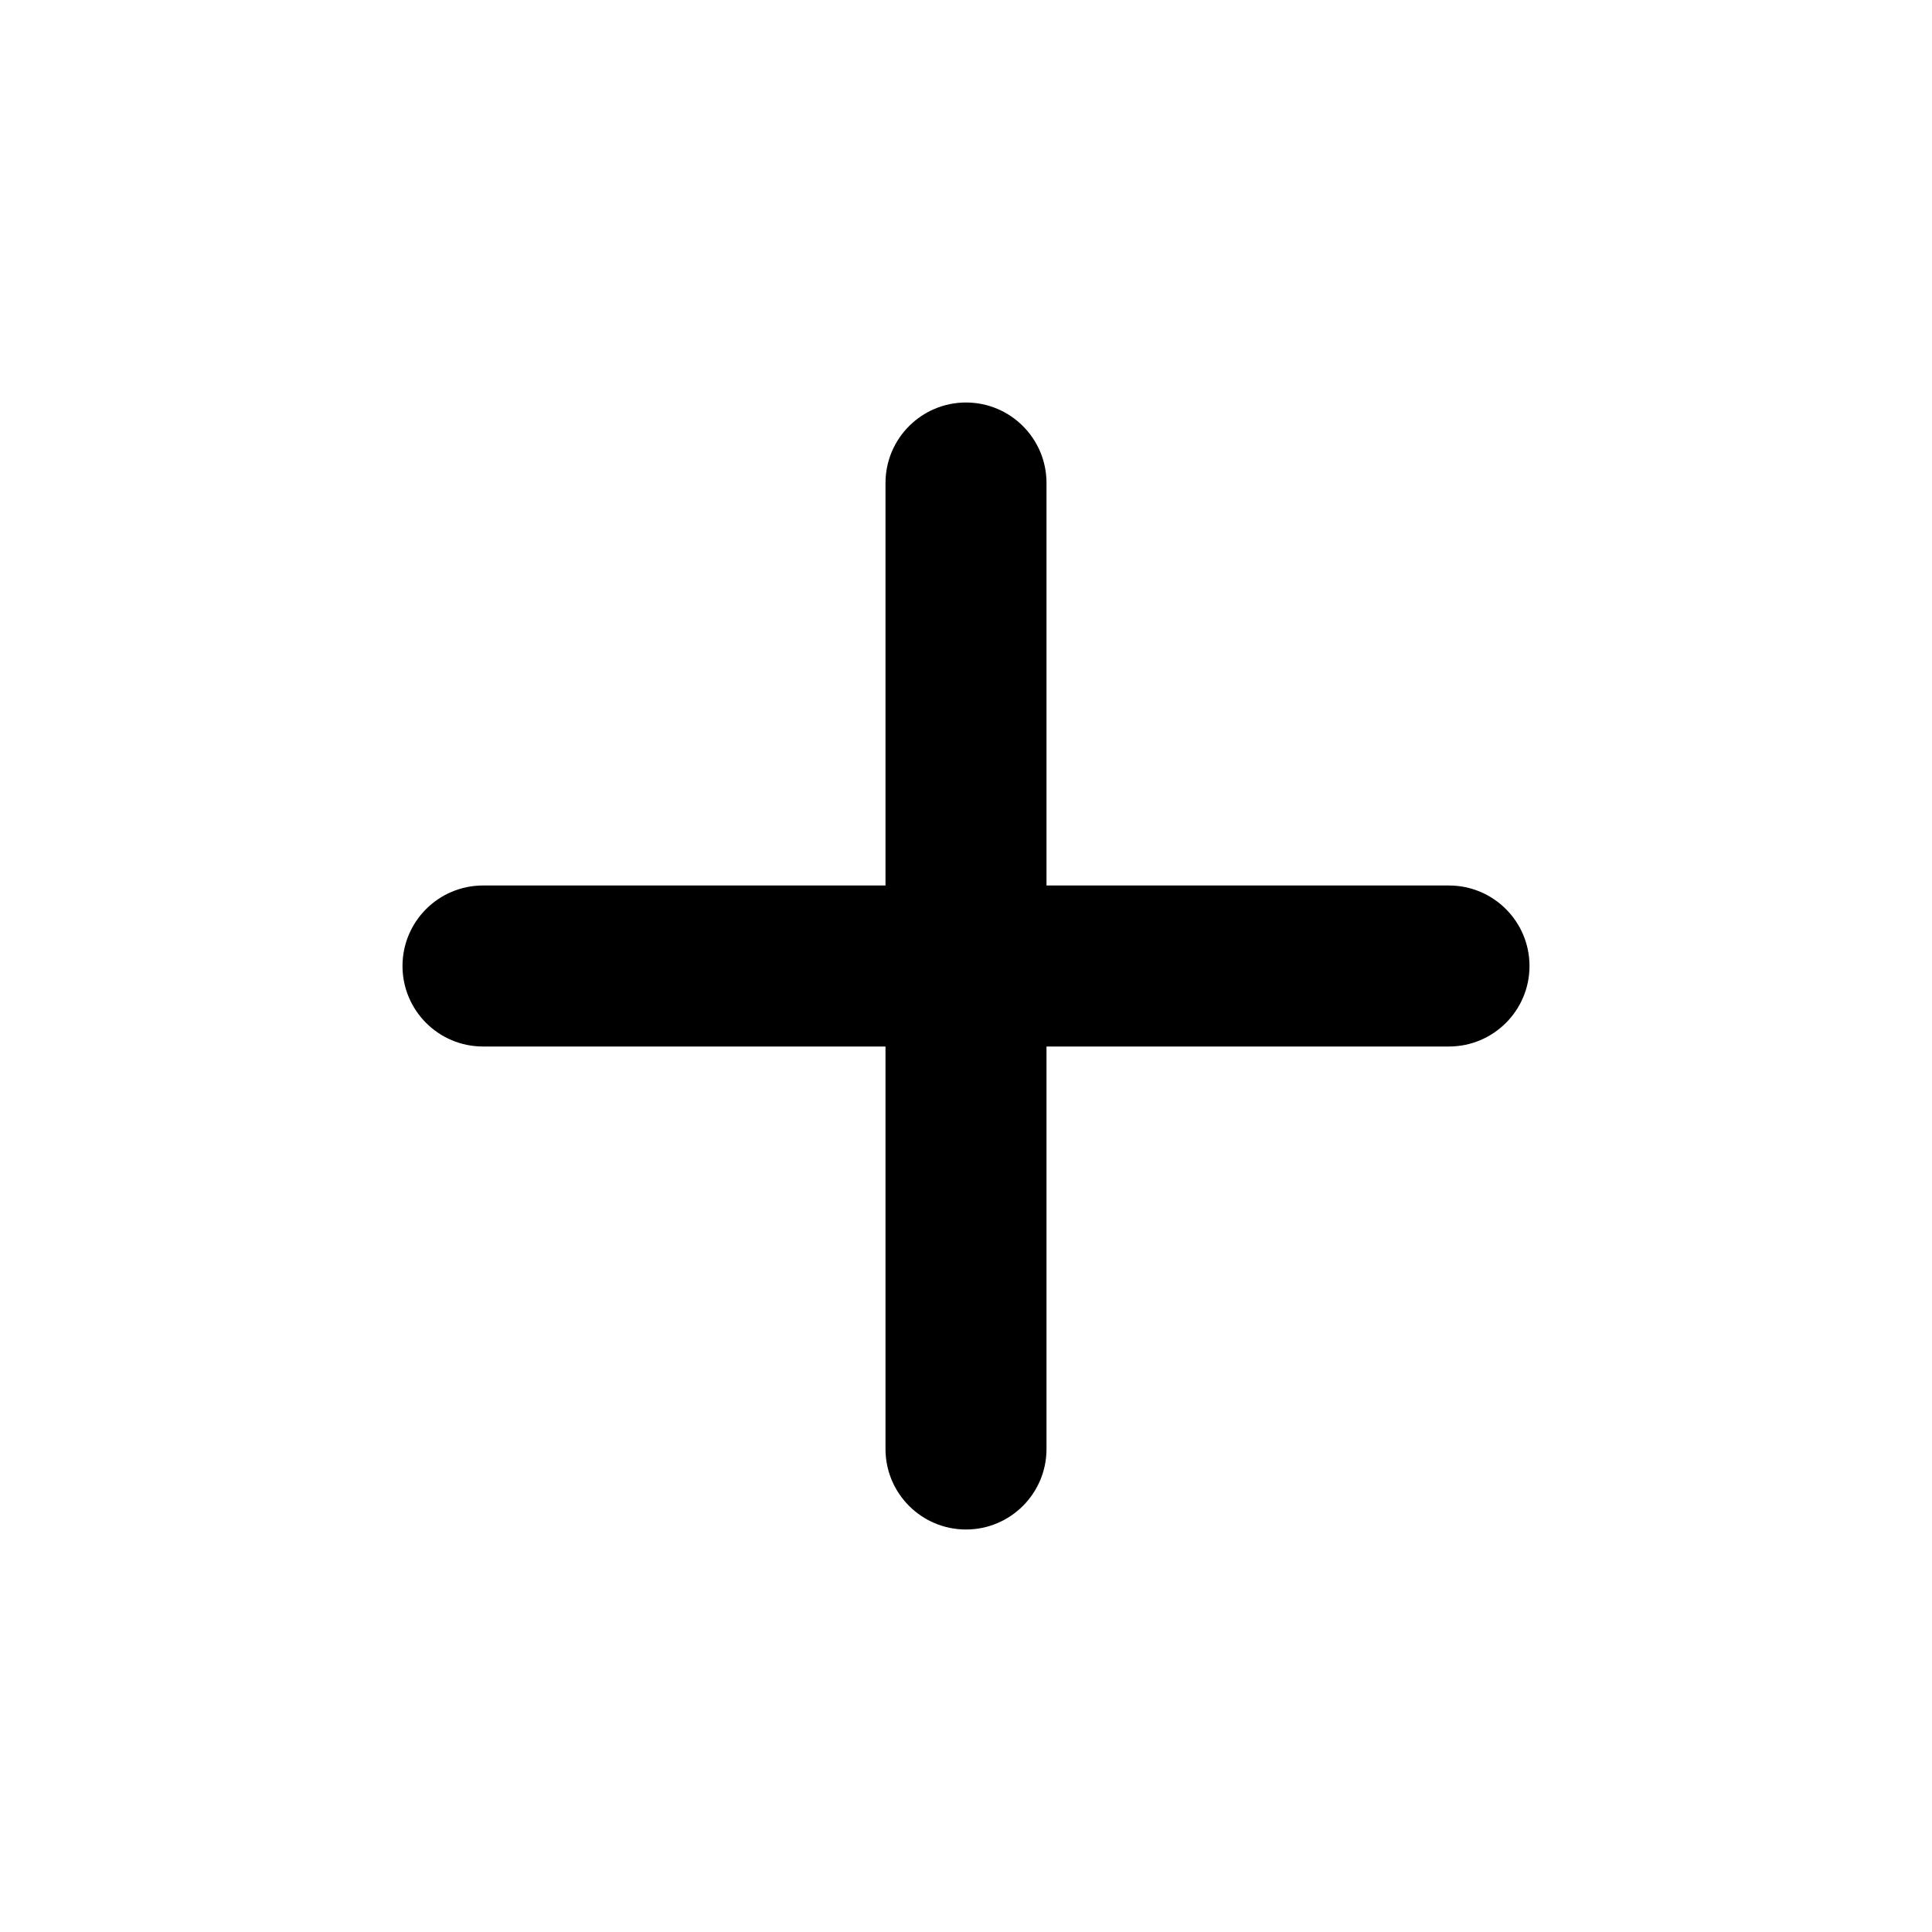
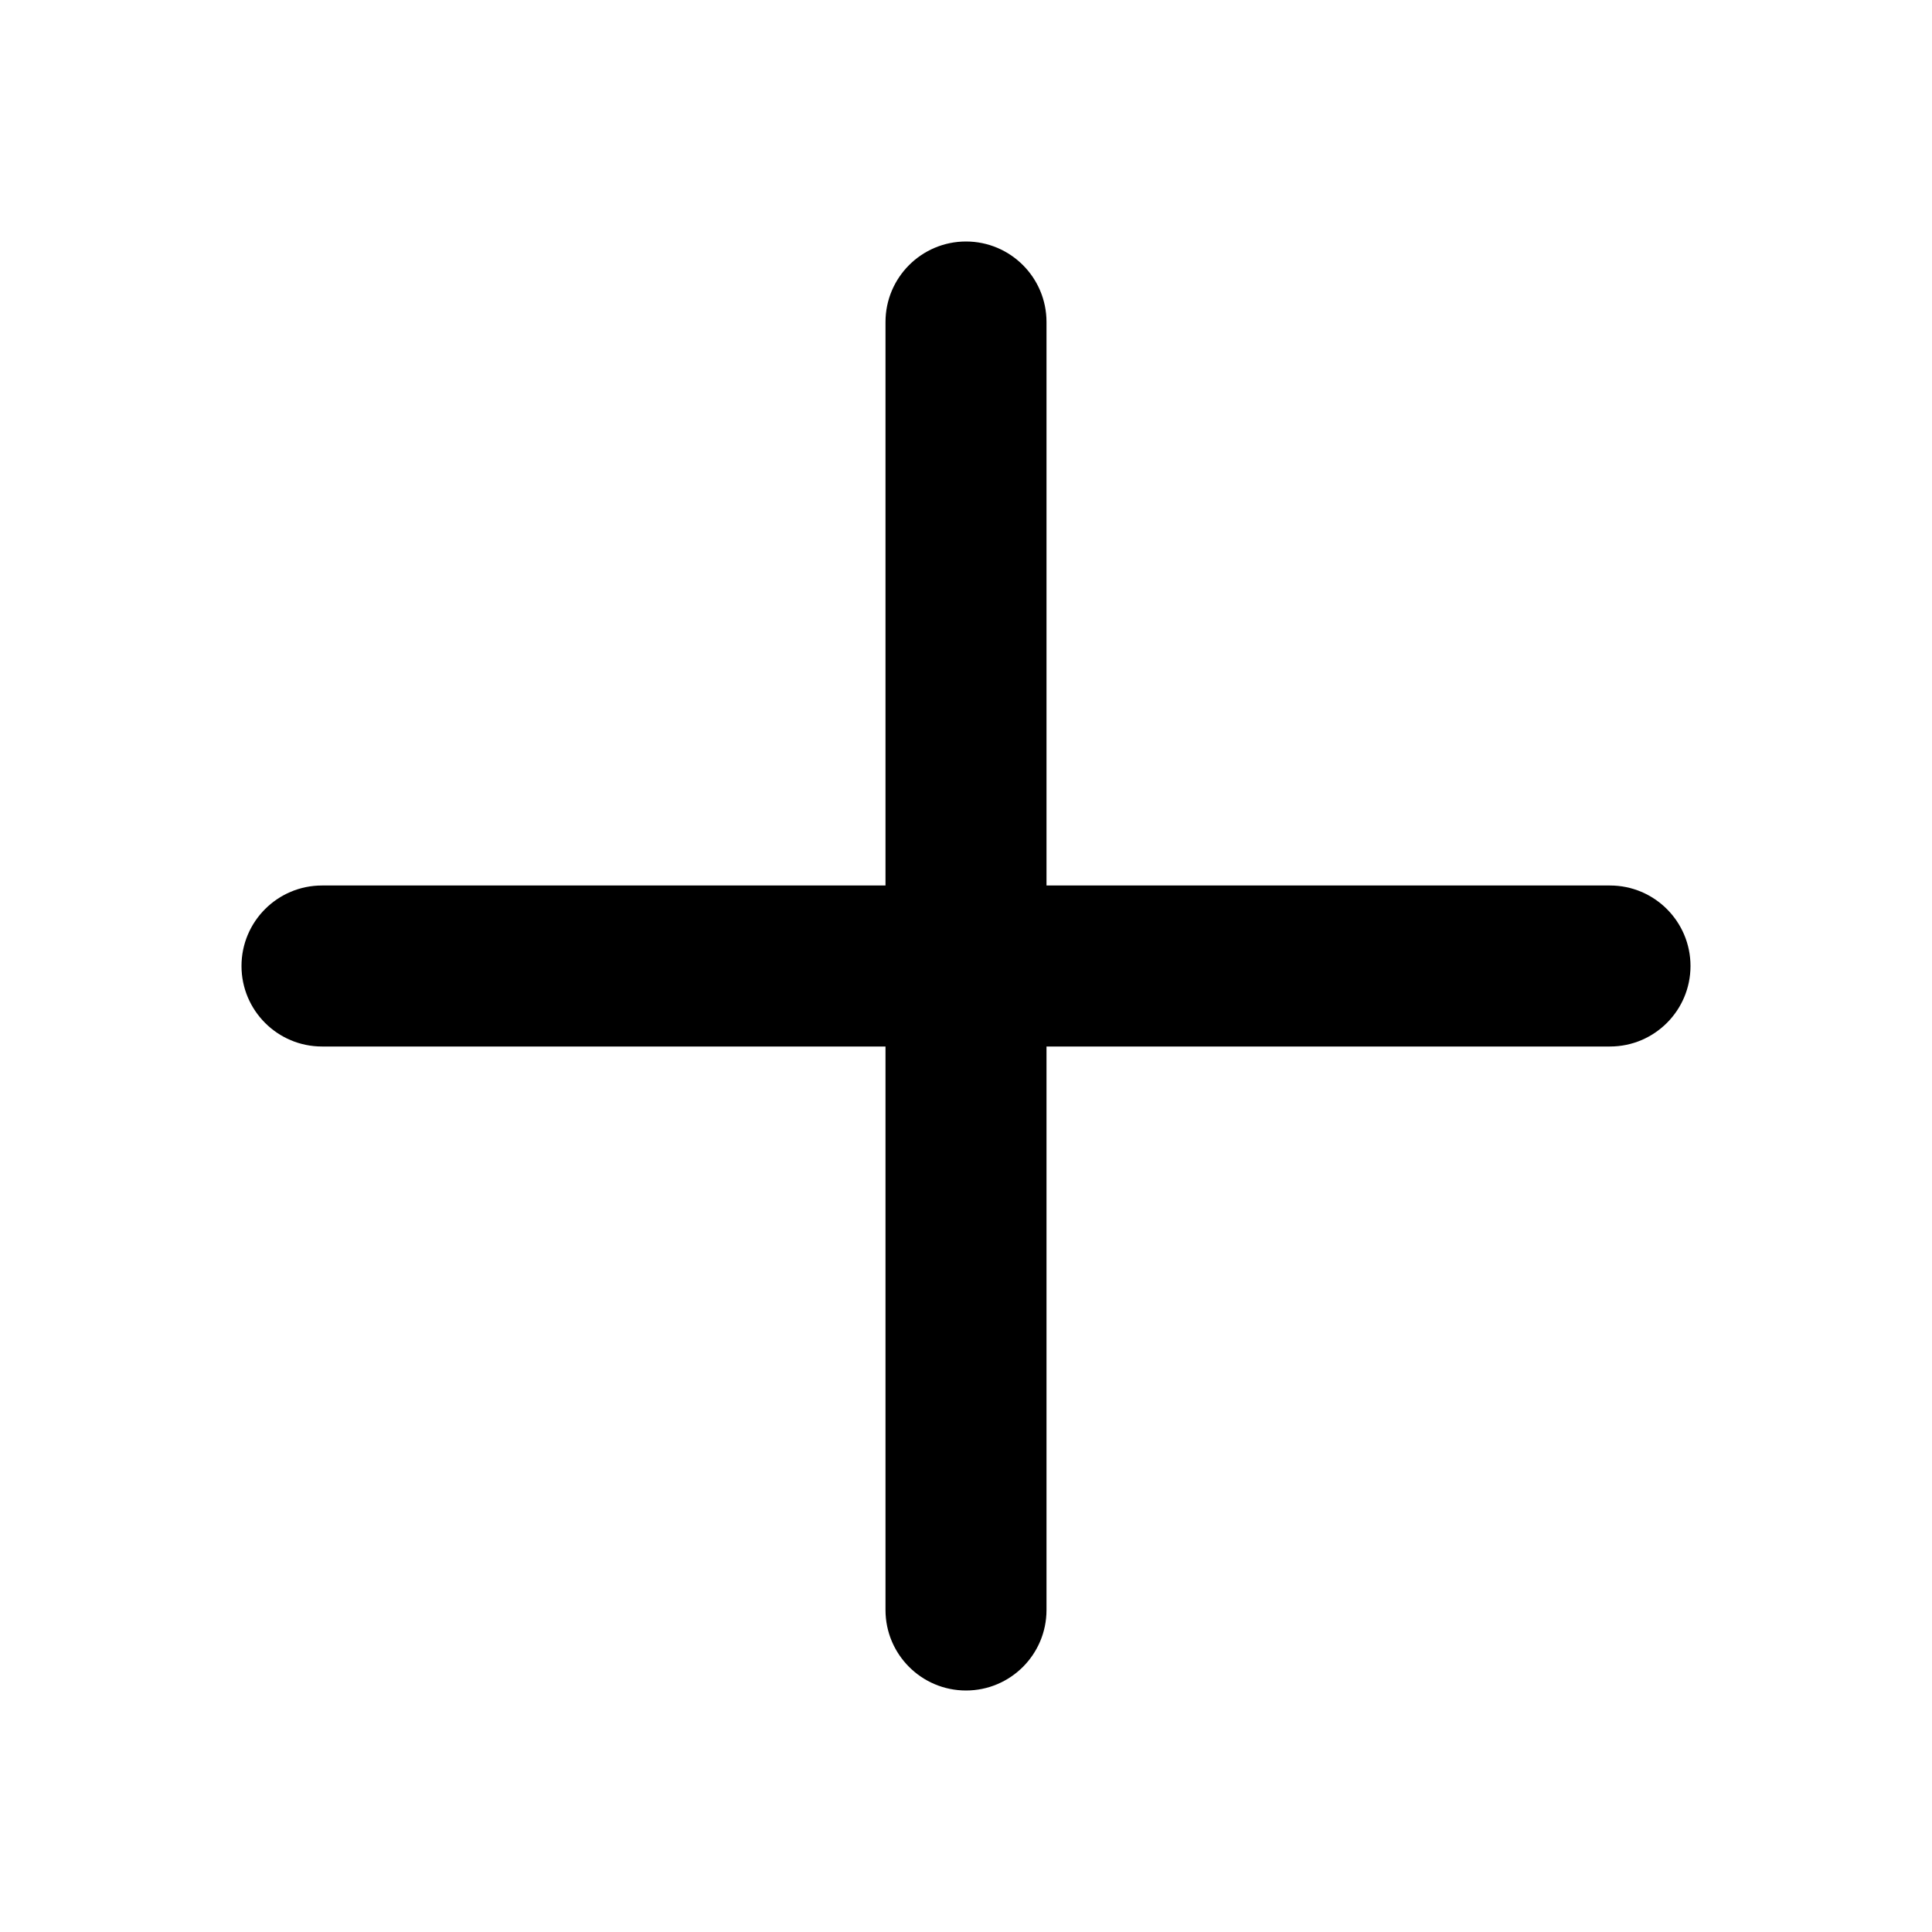
<svg xmlns="http://www.w3.org/2000/svg" width="100%" height="100%" viewBox="0 0 24 24" fill="none">
-   <g clip-path="url(#clip0_120_76038)">
-     <path d="M13 6C13 5.448 12.552 5 12 5C11.448 5 11 5.448 11 6V11H6C5.448 11 5 11.448 5 12C5 12.552 5.448 13 6 13H11V18C11 18.552 11.448 19 12 19C12.552 19 13 18.552 13 18V13H18C18.552 13 19 12.552 19 12C19 11.448 18.552 11 18 11H13V6Z" fill="currentColor" />
+   <g clip-path="url(#clip0_1447_633283)">
+     <path d="M13 4C13 3.448 12.552 3 12 3C11.448 3 11 3.448 11 4V11H4C3.448 11 3 11.448 3 12C3 12.552 3.448 13 4 13H11V20C11 20.552 11.448 21 12 21C12.552 21 13 20.552 13 20V13H20C20.552 13 21 12.552 21 12C21 11.448 20.552 11 20 11H13V4Z" fill="currentColor" />
  </g>
  <defs>
-     <clipPath id="clip0_120_76038">
-       <rect width="14" height="14" fill="currentColor" transform="translate(5 5)" />
+     <clipPath id="clip0_1447_633283">
+       <rect width="18" height="18" fill="currentColor" transform="translate(3 3)" />
    </clipPath>
  </defs>
</svg>
